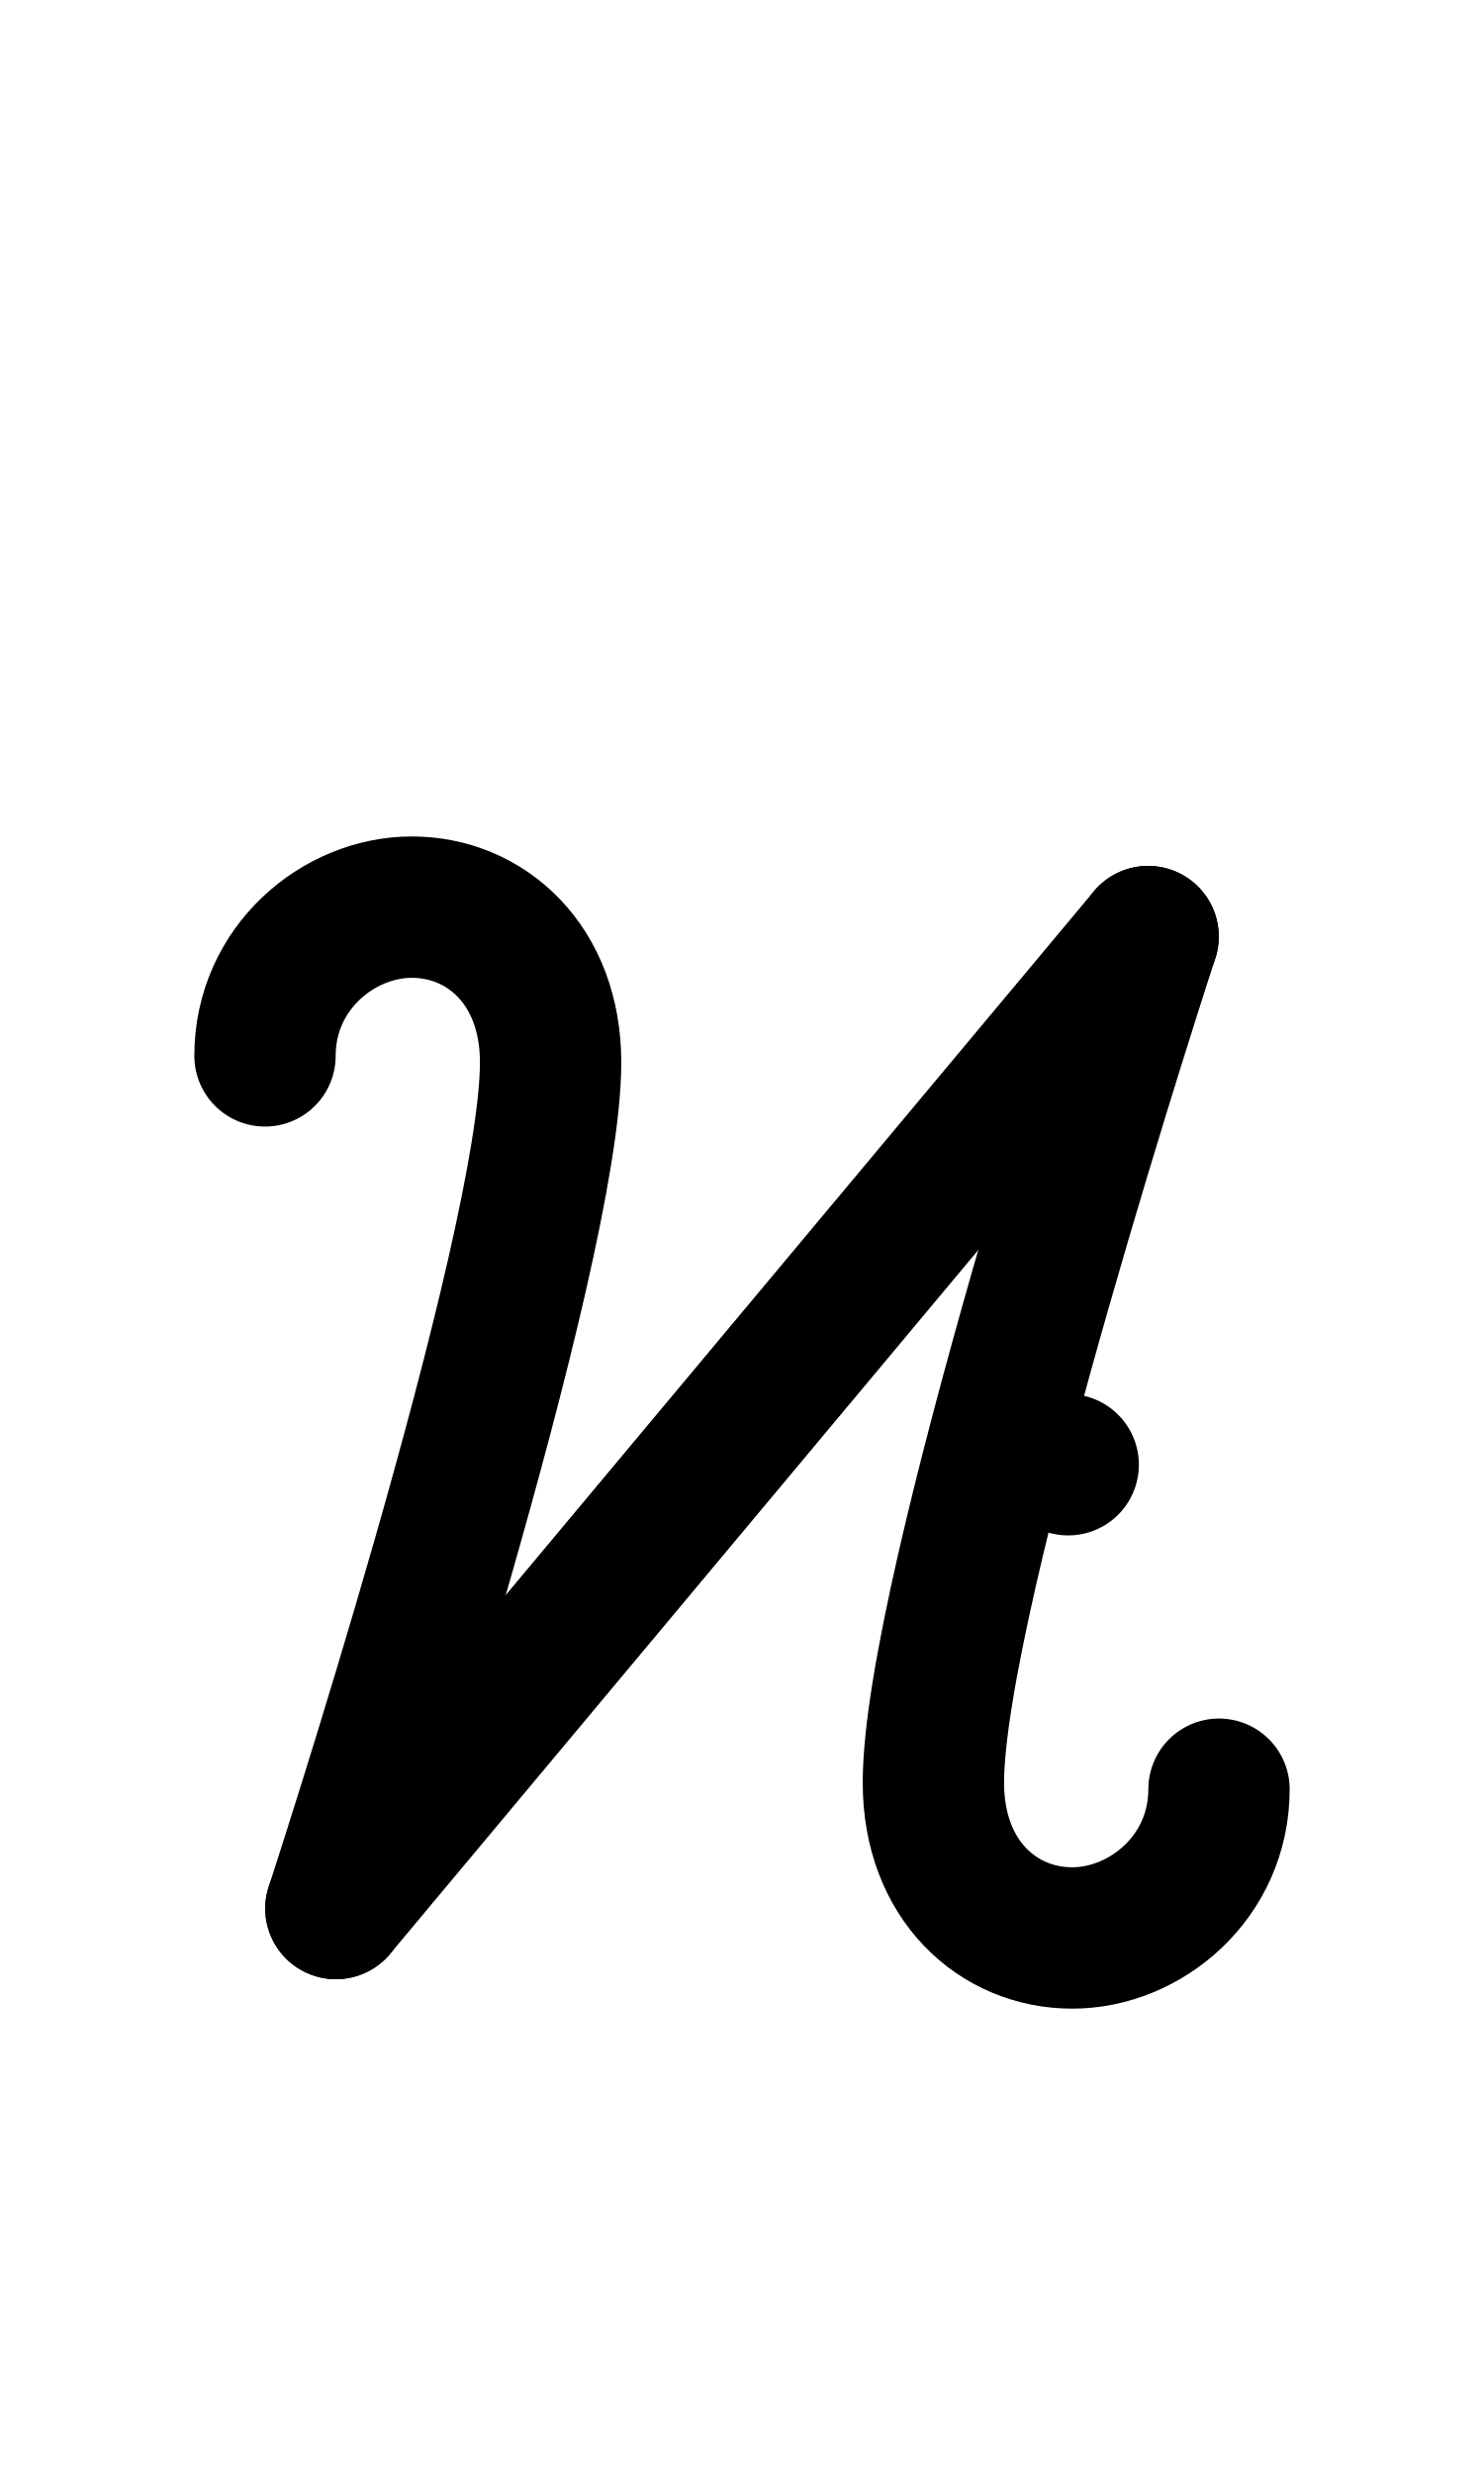
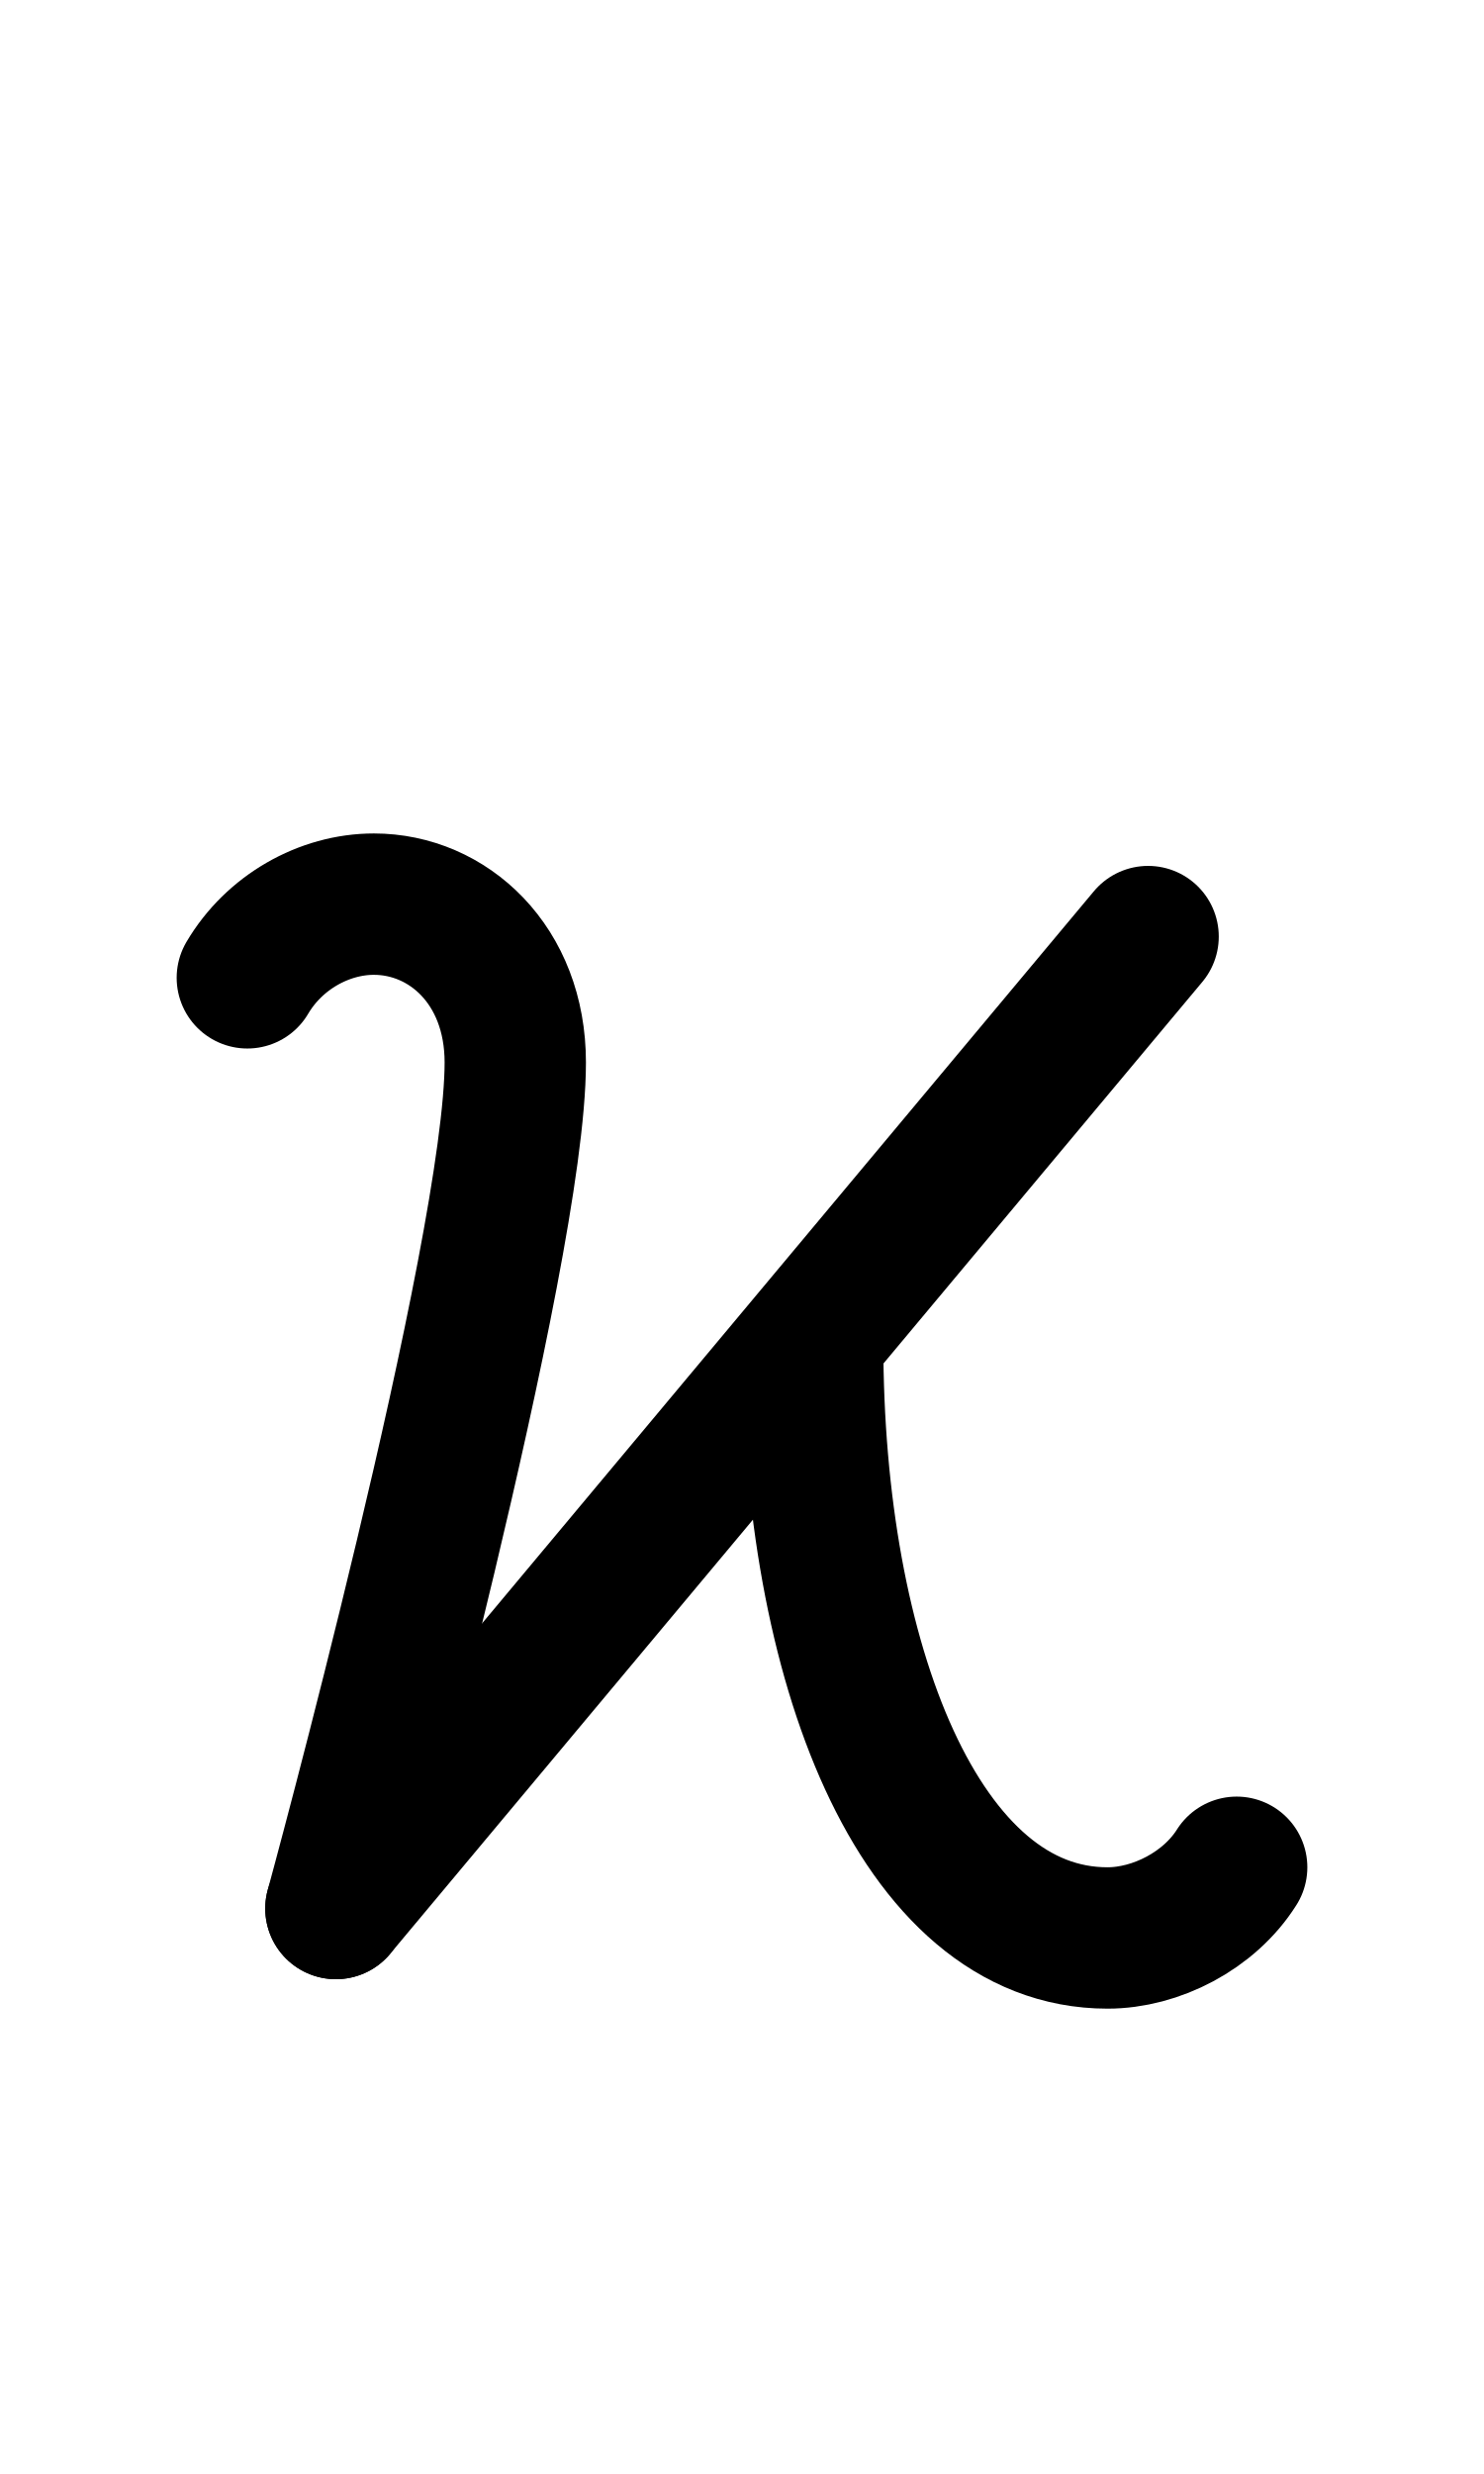
<svg xmlns="http://www.w3.org/2000/svg" width="1008" height="1680" viewBox="0 0 63 105" version="1.1" id="svg5" xml:space="preserve">
  <defs id="defs2">
    
    
    
    
    
    
    
  </defs>
  <g id="layer3" style="display:inline;opacity:0.5;stroke-width:3.6;stroke-dasharray:none" transform="matrix(0.8333333,0,0,0.8333333,-157.9762,-173.0963)" />
  <g id="layer2" style="display:inline" />
  <g id="layer1" style="display:inline">
-     <path style="display:inline;fill:none;stroke:#000000;stroke-width:6;stroke-linecap:round;stroke-linejoin:round;stroke-dasharray:none" d="M 11.25,44.813 C 11.25,41.078 14.375,38.5 17.482,38.5 c 3.143,0 5.893,2.448 5.893,6.591 C 23.375,53.153 14.26,81 14.26,81" id="path118" />
-     <path style="fill:none;stroke:#000000;stroke-width:6;stroke-linecap:round;stroke-linejoin:round;paint-order:markers fill stroke" d="M 45.348,62.165 Z" id="path3490" />
-     <path style="display:inline;fill:none;stroke:#000000;stroke-width:6;stroke-linecap:round;stroke-linejoin:round;stroke-dasharray:none" d="M 51.75,75.937 C 51.75,79.672 48.625,82.25 45.518,82.25 42.375,82.25 39.625,79.802 39.625,75.659 39.625,67.597 48.74,39.75 48.74,39.75" id="path3855" />
+     <path style="display:inline;fill:none;stroke:#000000;stroke-width:6;stroke-linecap:round;stroke-linejoin:round;stroke-dasharray:none" d="m 10.5,41.5 c 1.141,-1.936 3.262,-3.127 5.373,-3.127 3.143,0 6.002,2.574 6.002,6.718 C 21.875,53.153 14.26,81 14.26,81" id="path118" />
+     <path style="display:inline;fill:none;stroke:#000000;stroke-width:6;stroke-linecap:round;stroke-linejoin:round;stroke-dasharray:none" d="m 52.5,79.25 c -1.161,1.844 -3.427,3 -5.482,3 C 39,82.25 34.5,70.5 34.5,57" id="path3855" />
    <path style="fill:none;stroke:#000000;stroke-width:6;stroke-linecap:round;stroke-linejoin:round;stroke-dasharray:none;paint-order:markers fill stroke" d="M 14.26,81 48.74,39.75" id="path3857" />
  </g>
</svg>
